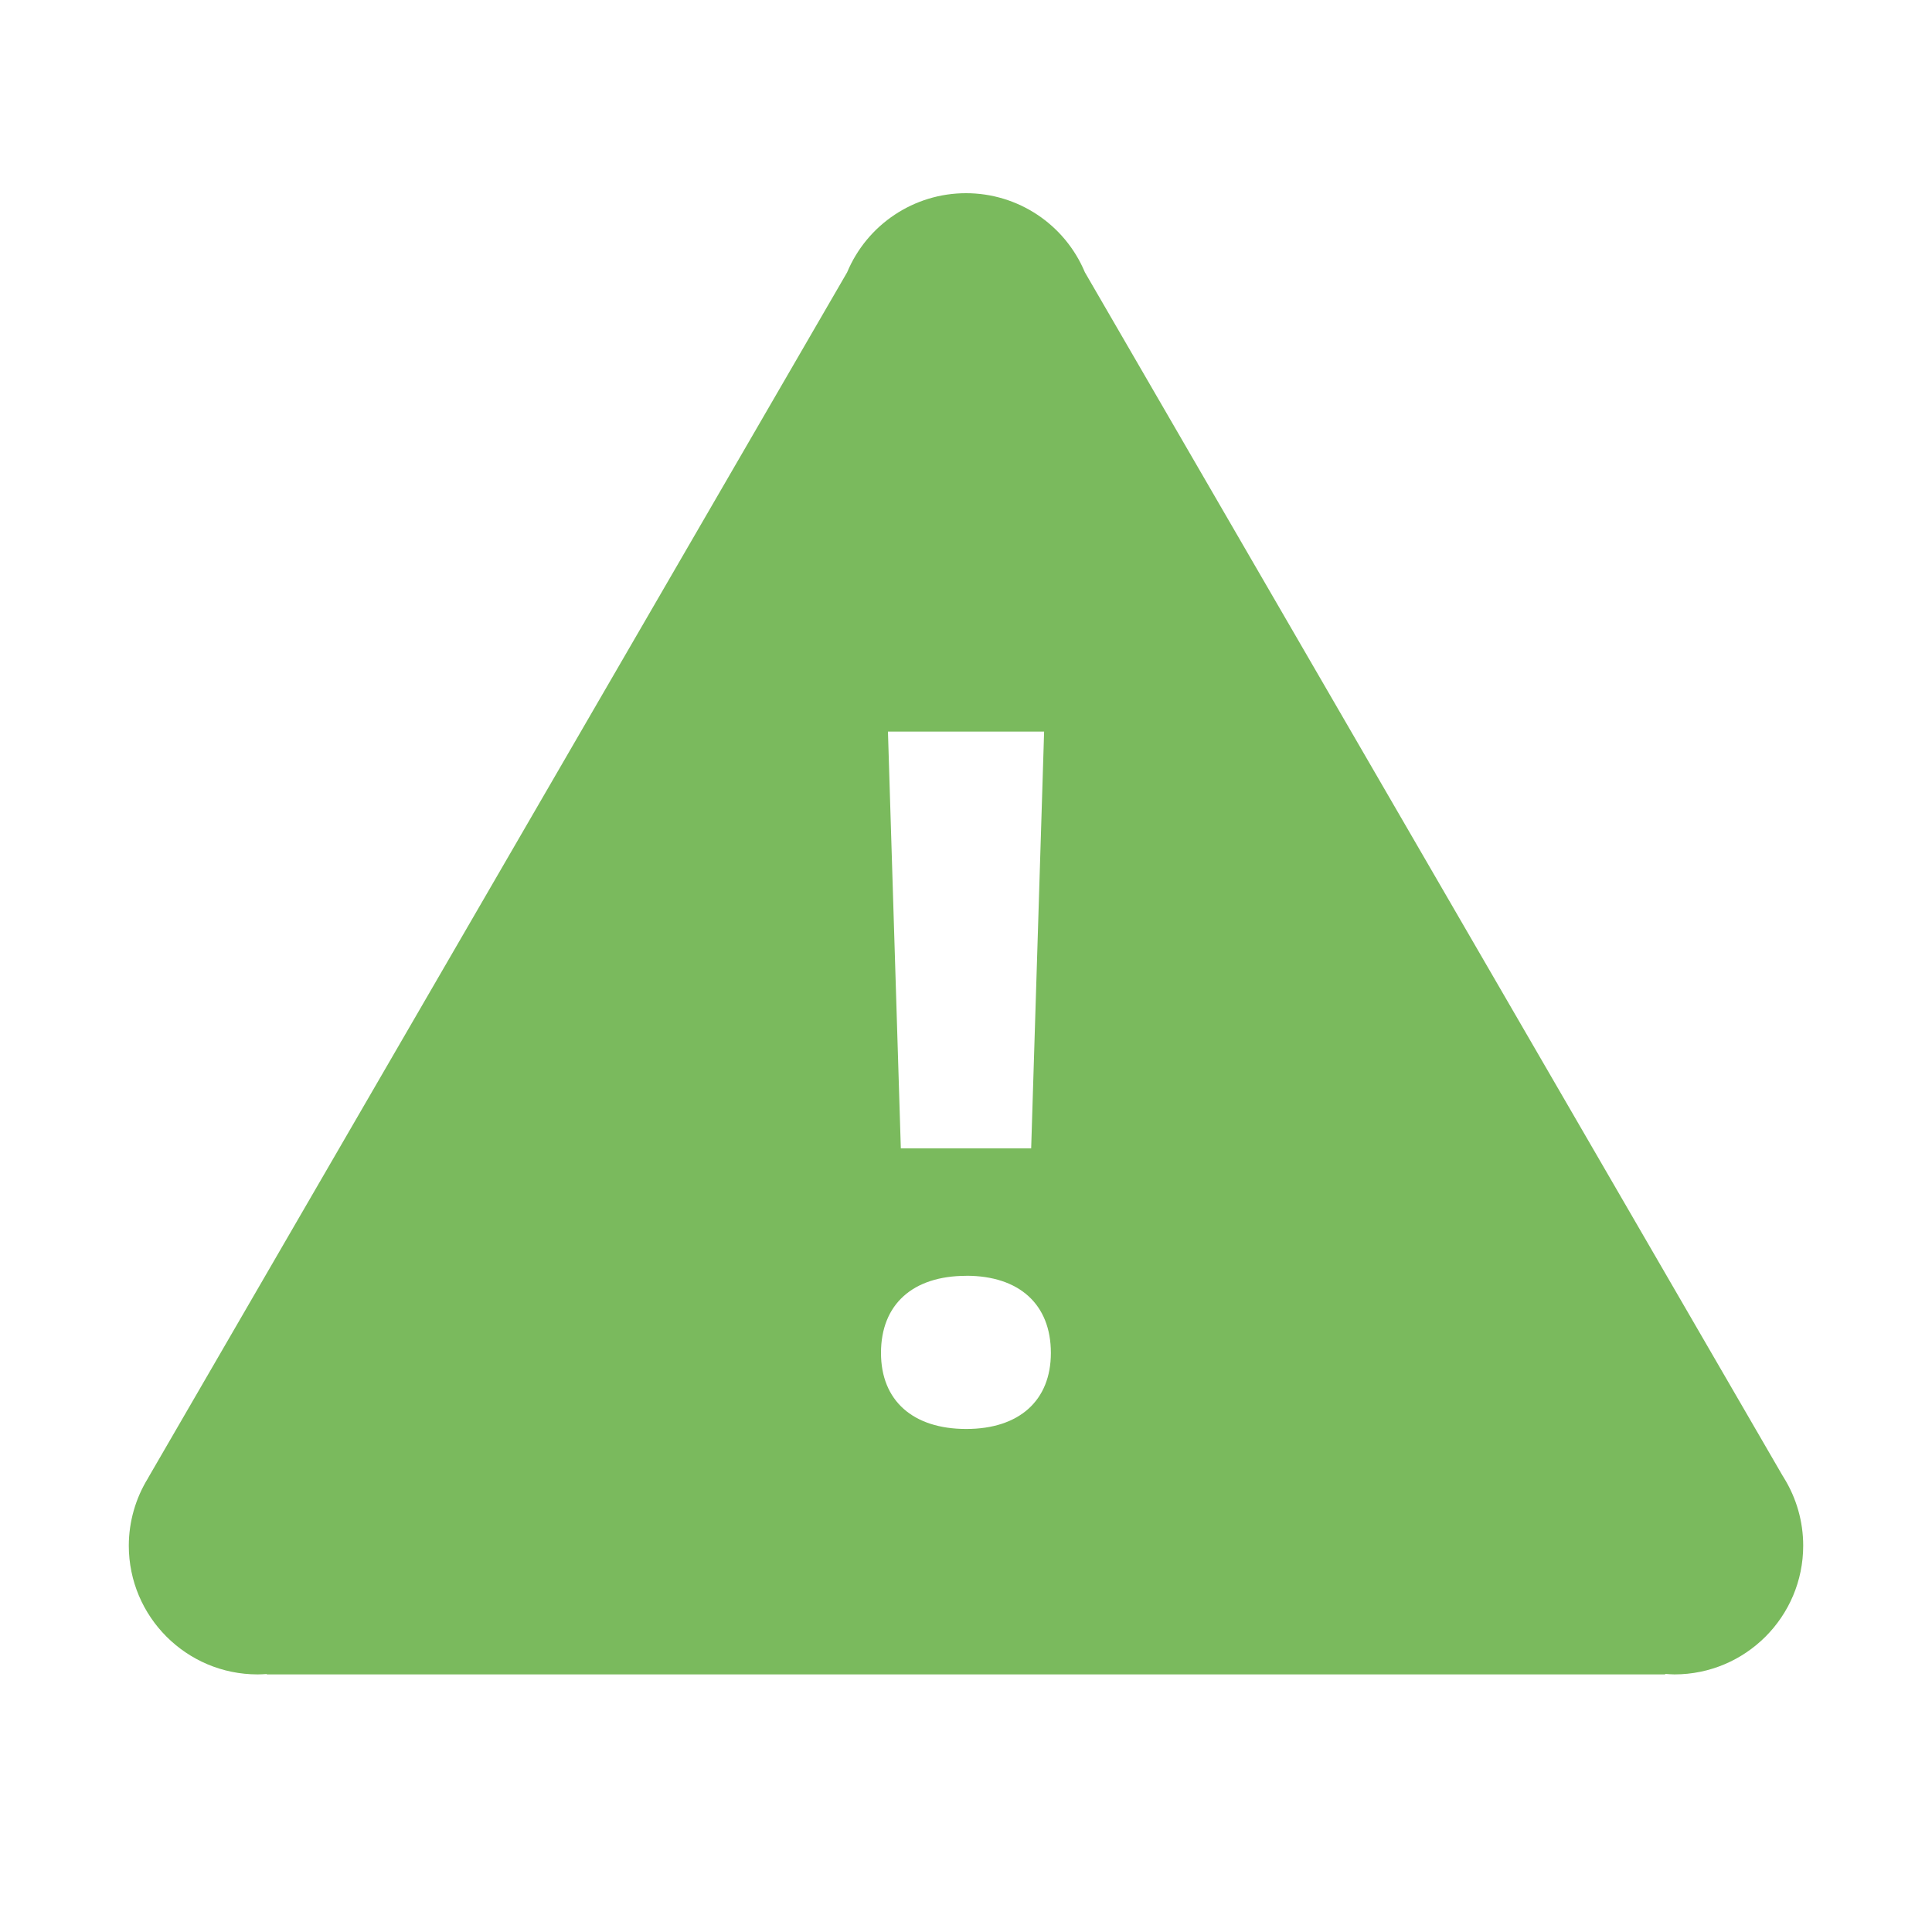
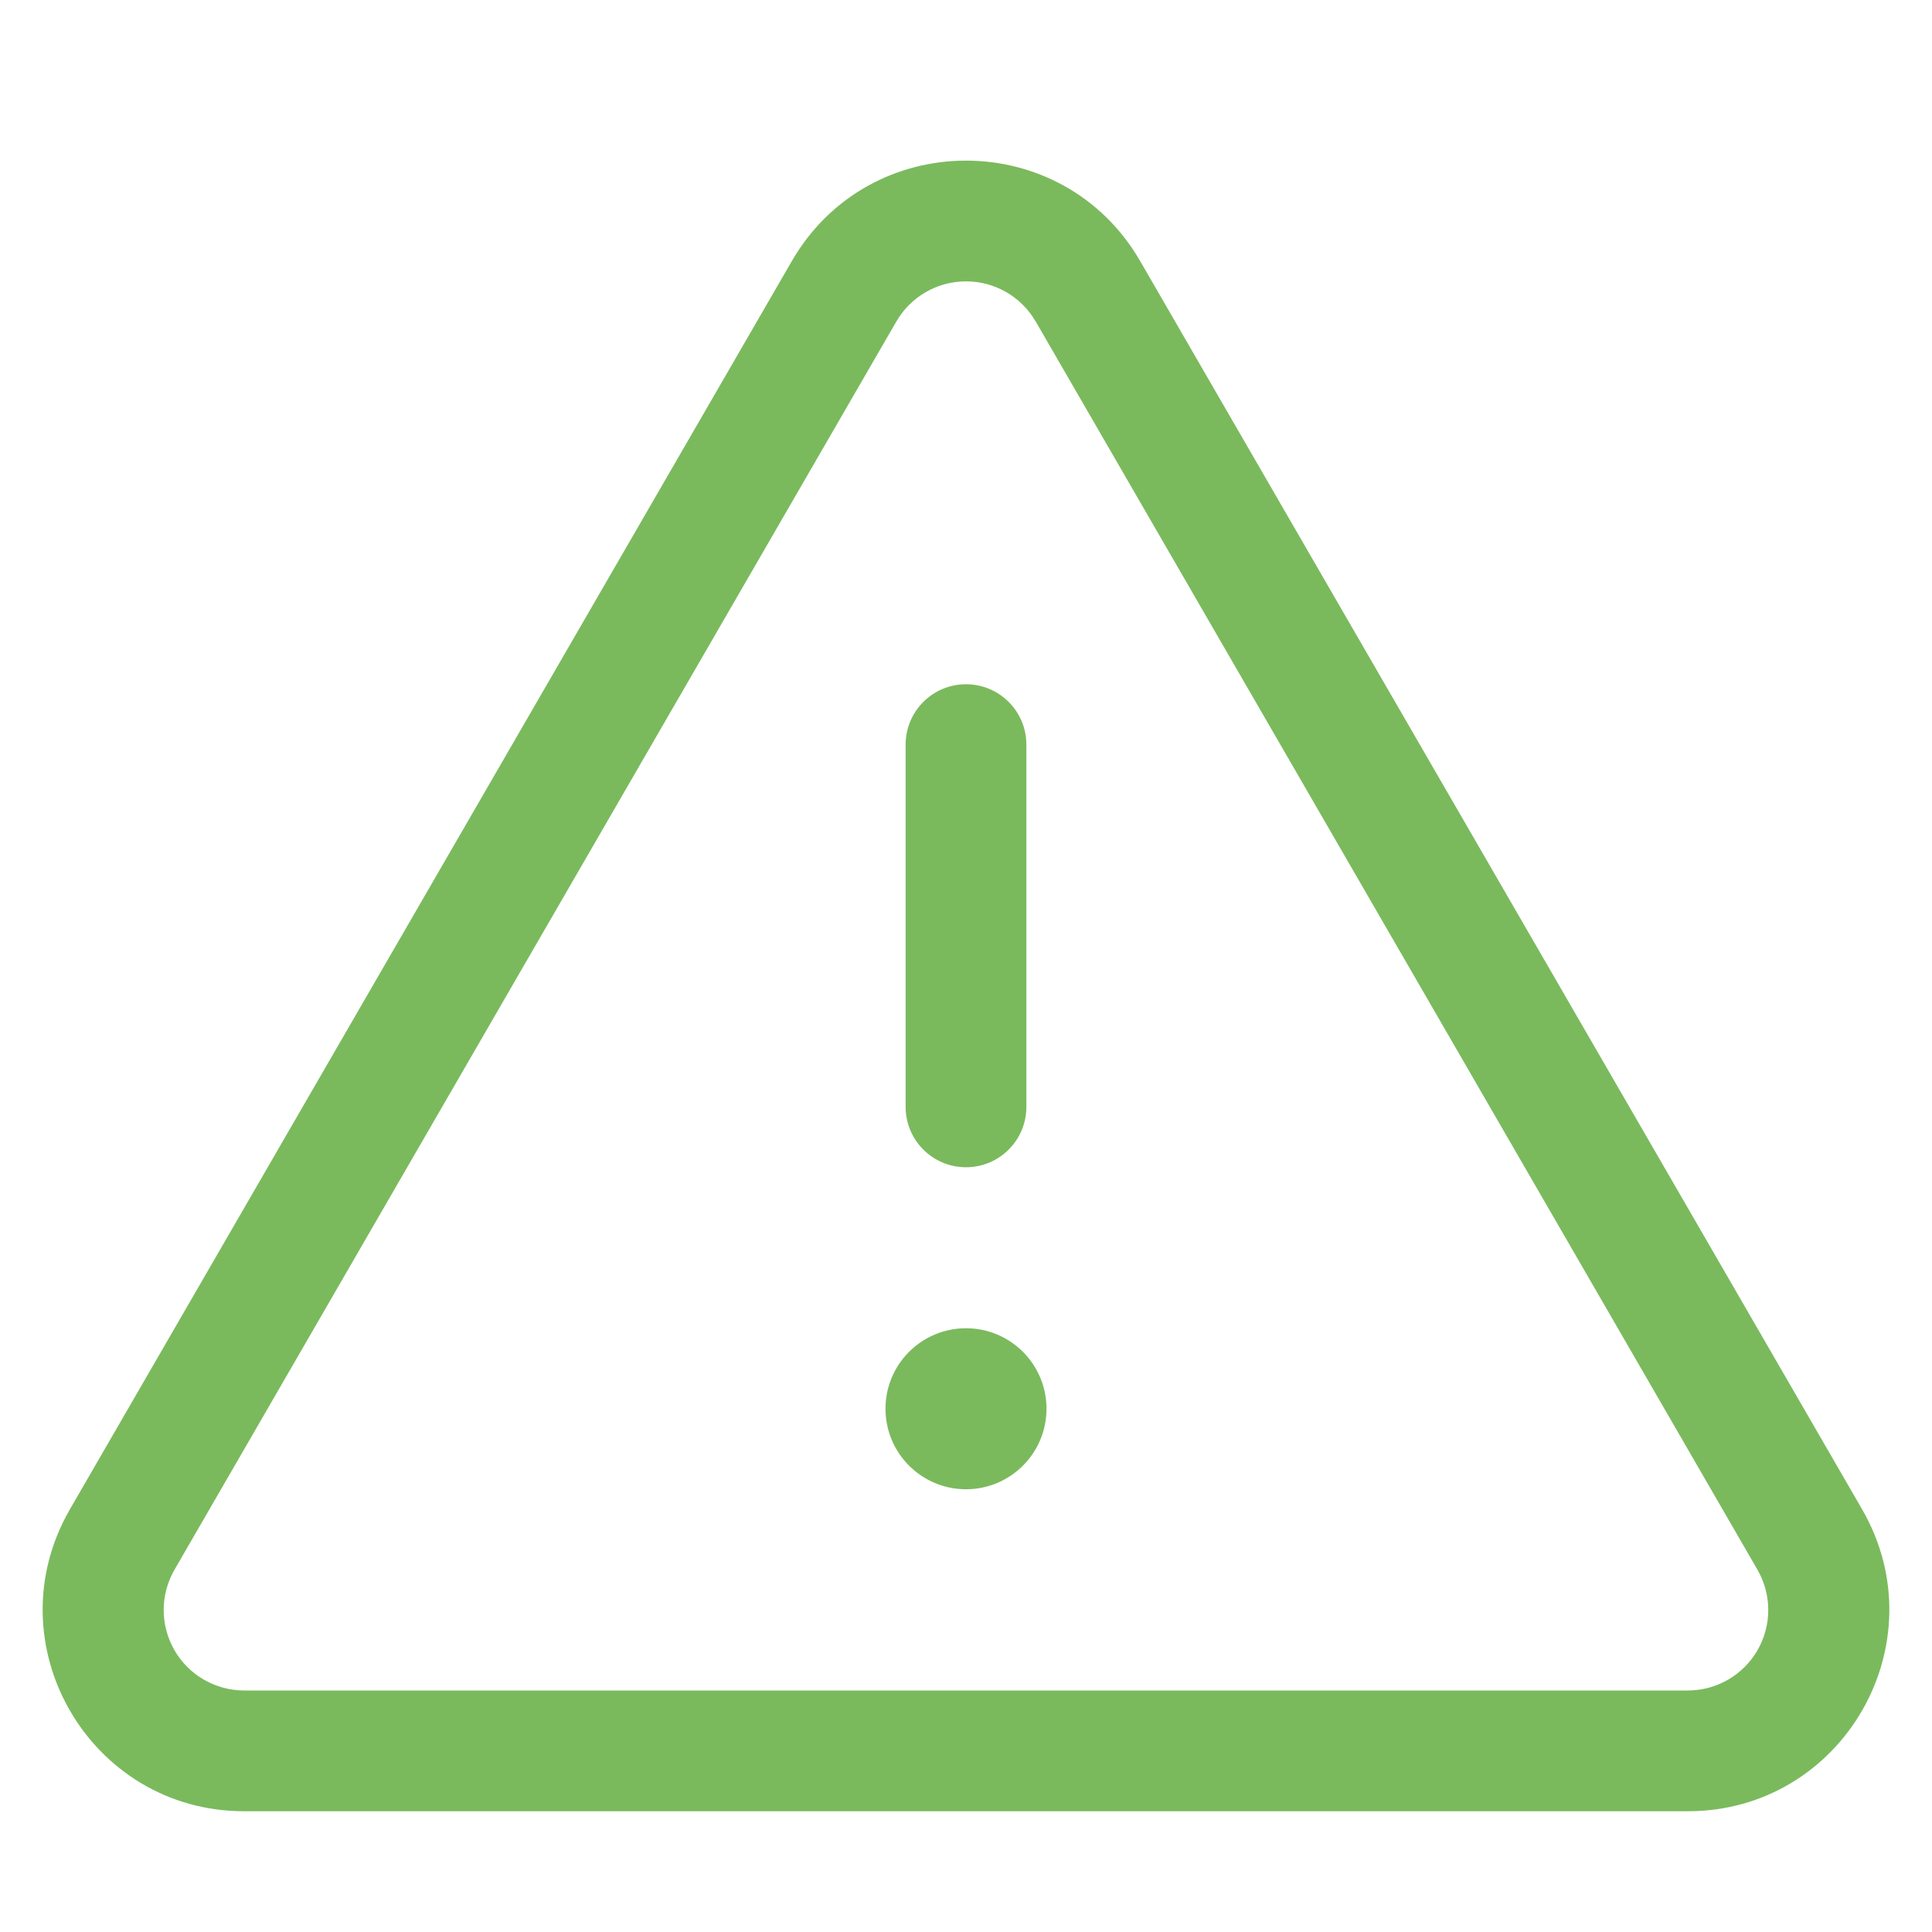
- <svg xmlns="http://www.w3.org/2000/svg" viewBox="0 0 30 30">
-   <path fill="#7ABA5D" d="M15 3a2 2 0 0 0-1.846 1.229L2.301 22.947v.002A2 2 0 0 0 2 24a2 2 0 0 0 2 2 2 2 0 0 0 .14-.006l.005.006h21.71l.004-.008A2 2 0 0 0 26 26a2 2 0 0 0 2-2 2 2 0 0 0-.3-1.053l-.016-.027a2 2 0 0 0-.002-.002L16.846 4.228A2 2 0 0 0 15 3zm-1.213 8.36h2.426l-.201 6.472h-2.024l-.2-6.473zm1.217 8.45c.822 0 1.314.443 1.314 1.198 0 .74-.492 1.181-1.314 1.181-.828 0-1.324-.44-1.324-1.181 0-.755.495-1.197 1.324-1.197z" />
+ <svg xmlns="http://www.w3.org/2000/svg" fill="#7aba5d" viewBox="0 0 24 24">
+   <g>
+     <path d="M13 17.5a1 1 0 11-2 0 1 1 0 012 0zm-.25-8.25a.75.75 0 00-1.5 0v4.5a.75.75 0 001.5 0v-4.5z" />
+     <path fill-rule="evenodd" d="M9.836 3.244c.963-1.665 3.365-1.665 4.328 0l8.967 15.504c.963 1.667-.24 3.752-2.165 3.752H3.034c-1.926 0-3.128-2.085-2.165-3.752L9.836 3.244zm3.03.751a1 1 0 00-1.732 0L2.168 19.499A1 1 0 003.034 21h17.932a1 1 0 00.866-1.5L12.866 3.994z" />
+   </g>
</svg>
